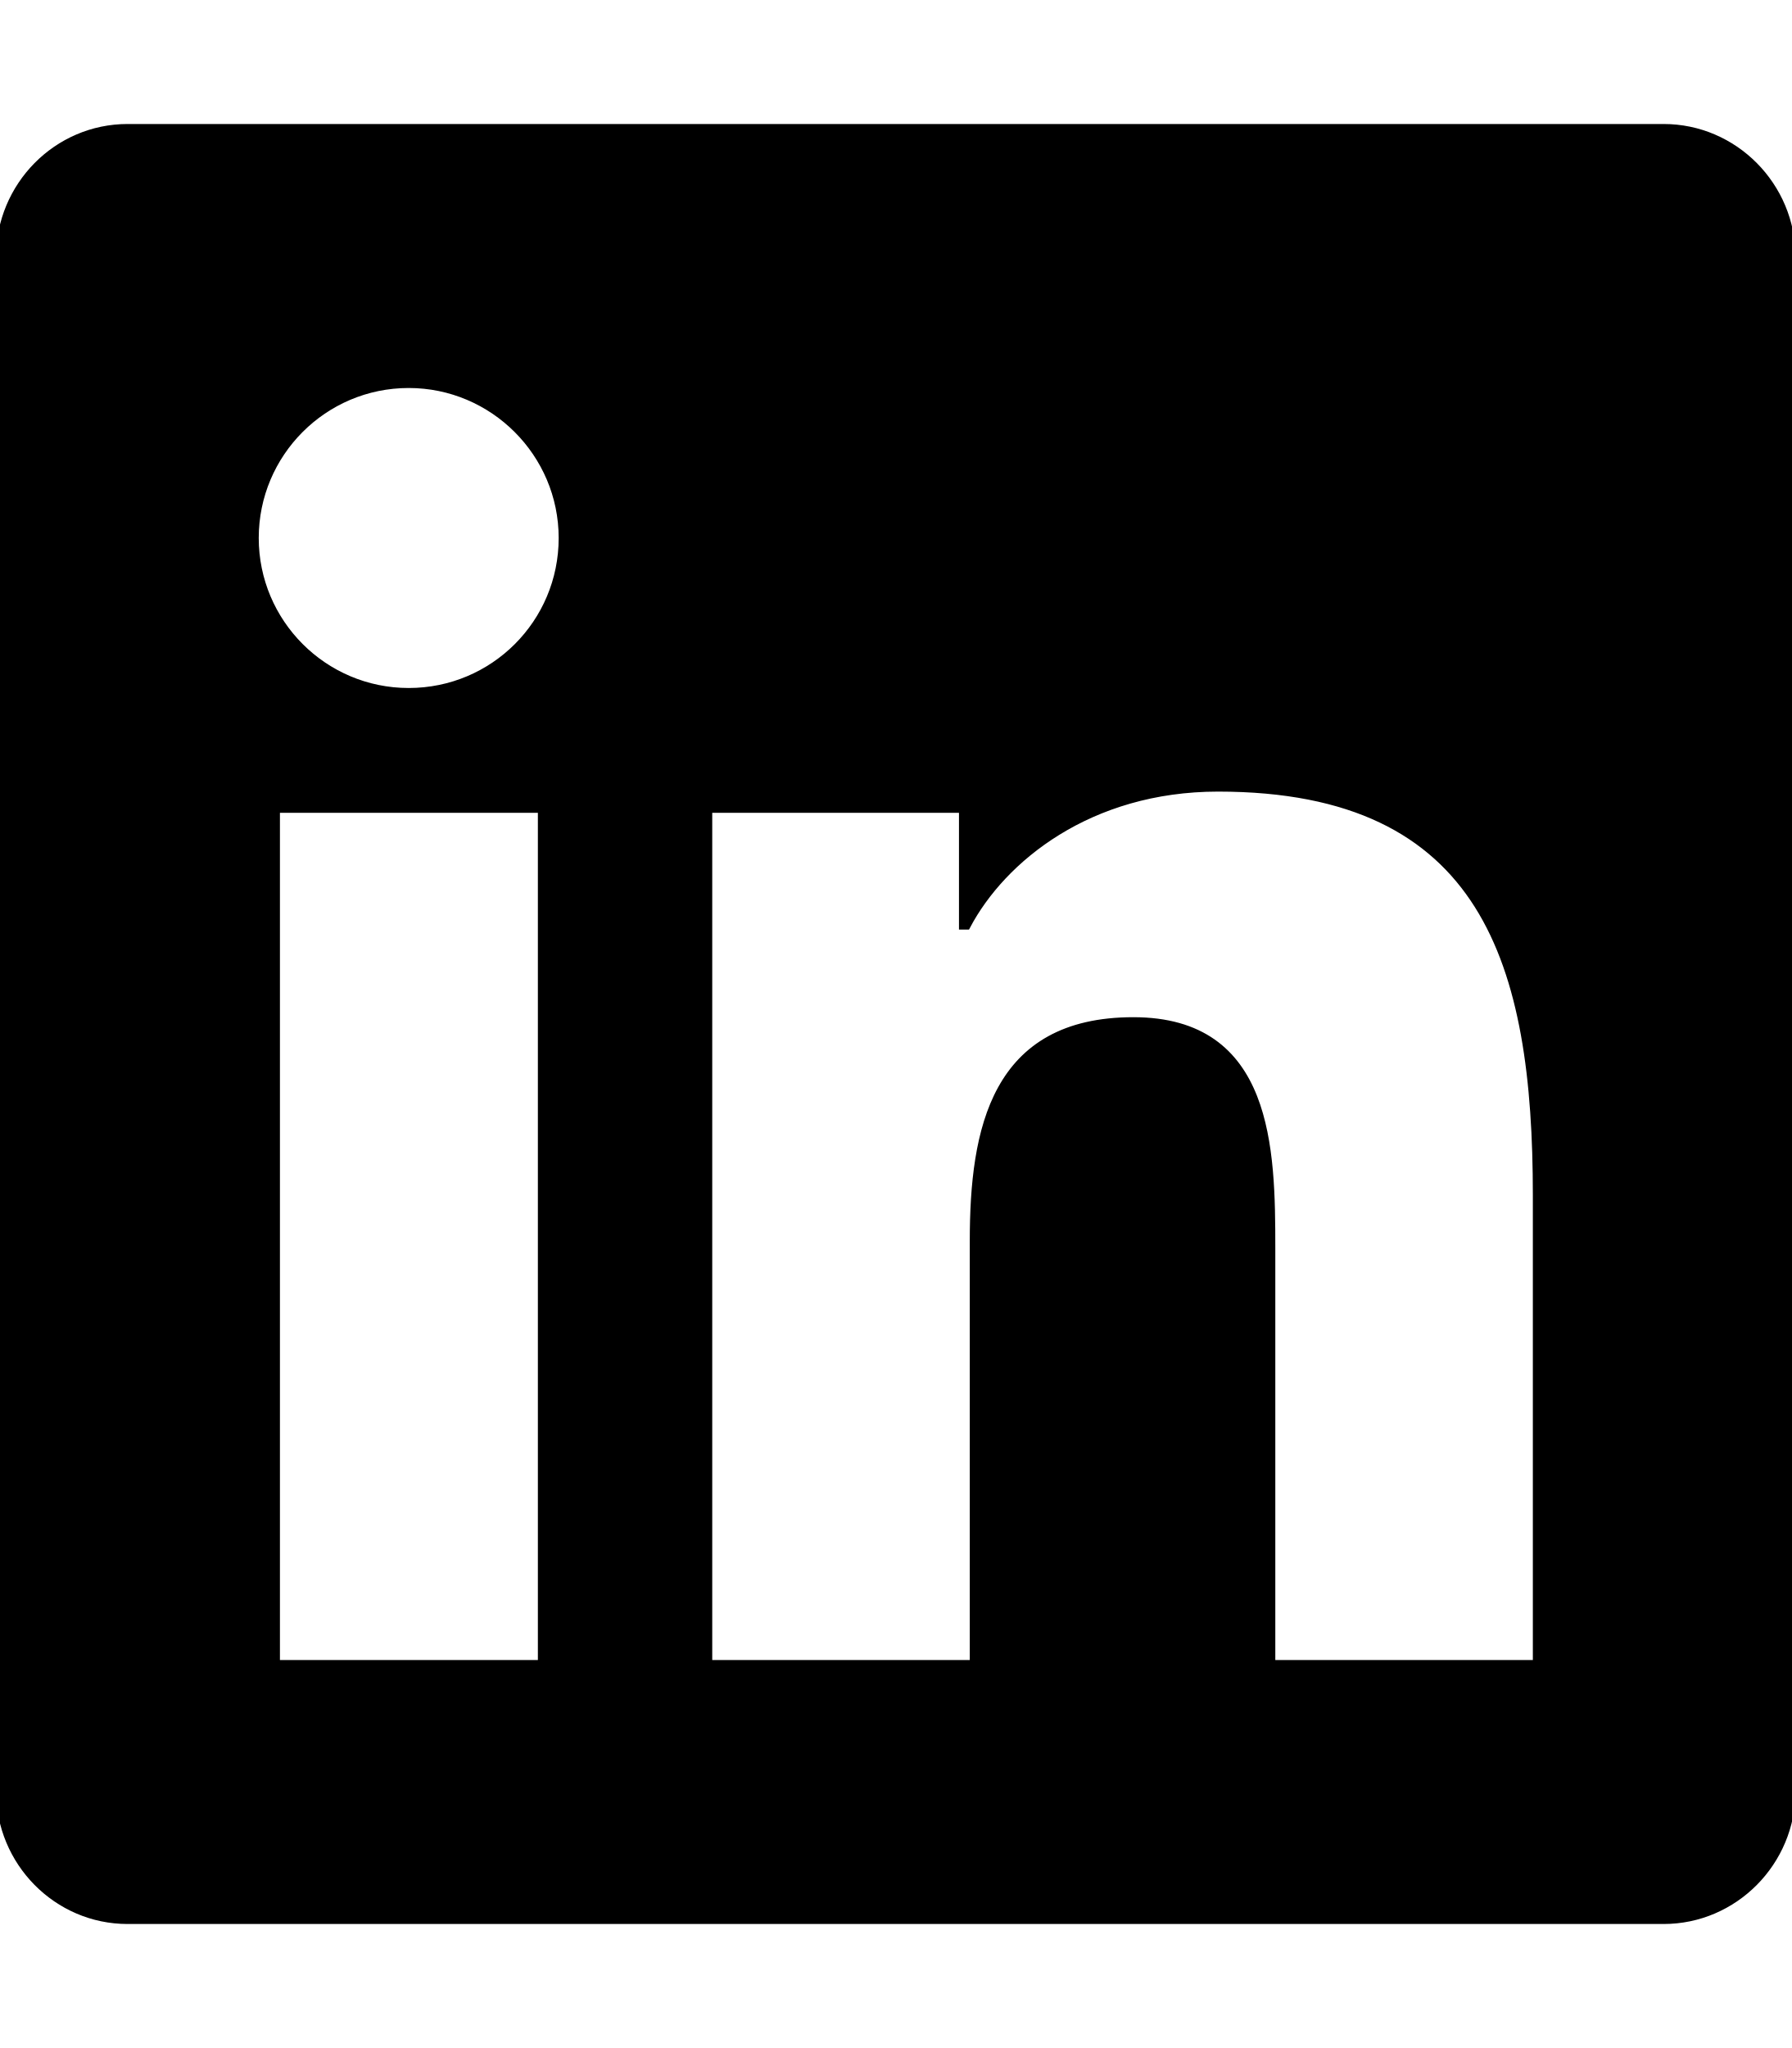
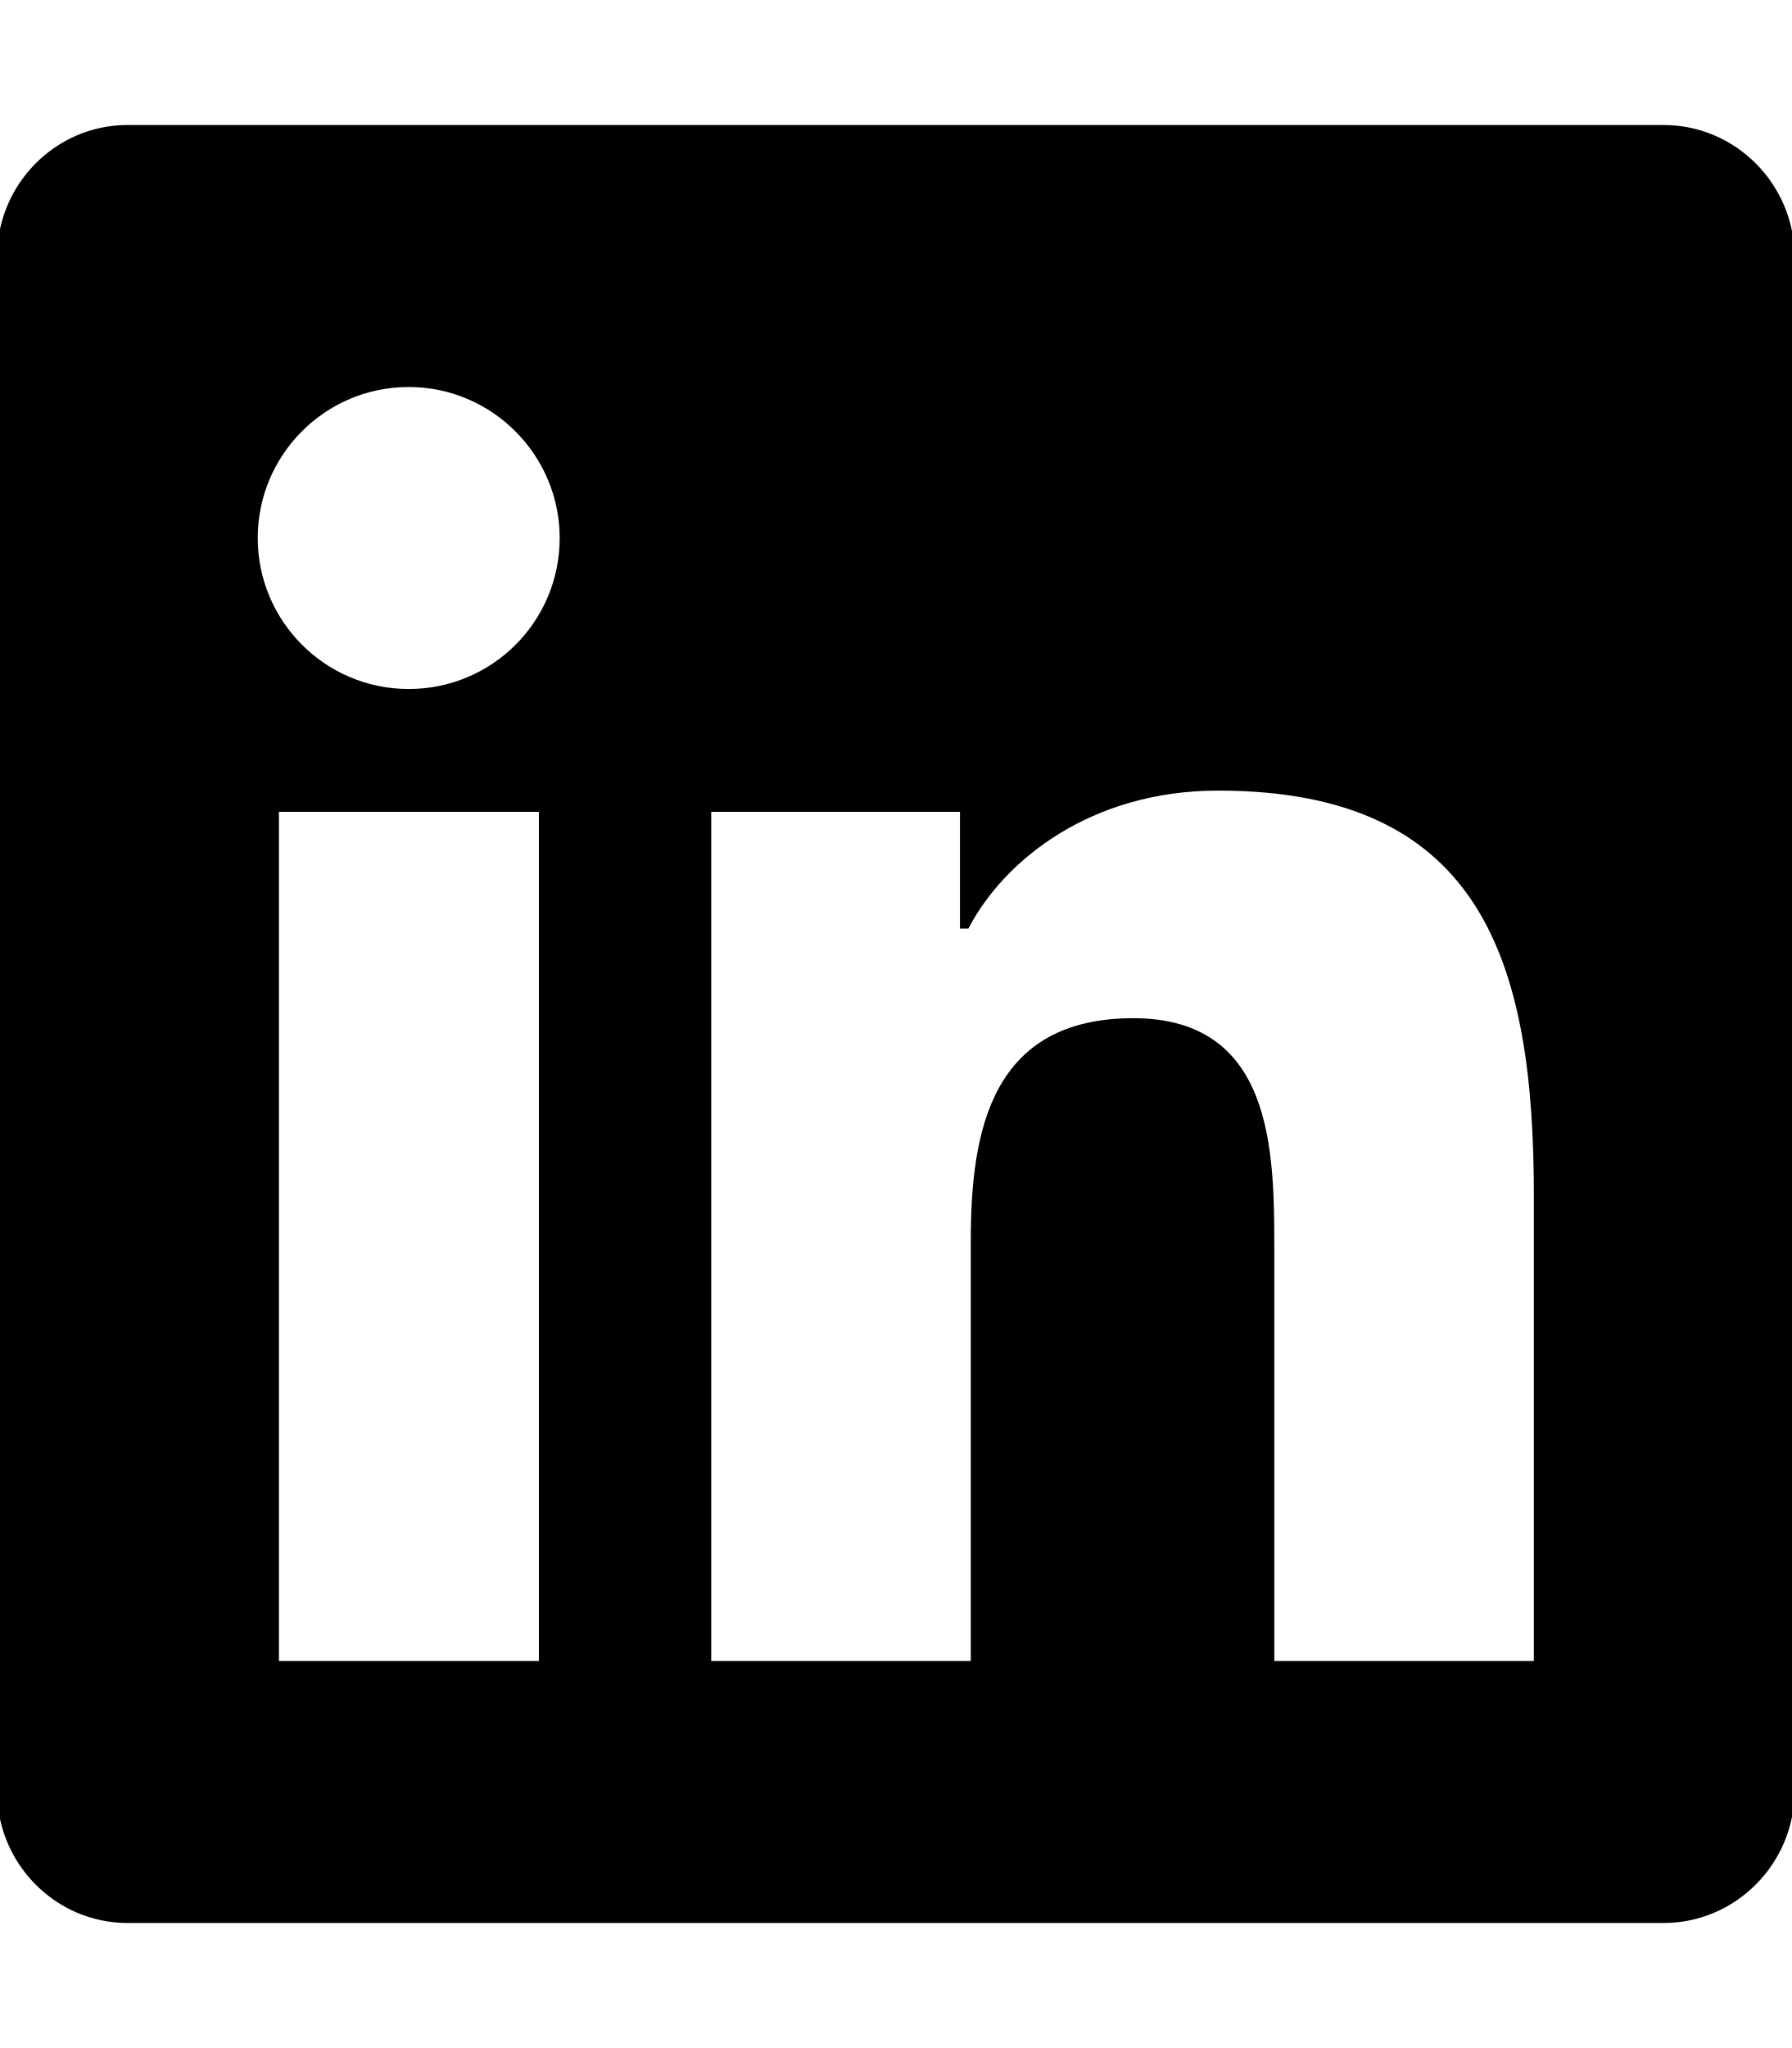
- <svg xmlns="http://www.w3.org/2000/svg" viewBox="0 0 448 512" fill="currentColor" stroke-width="2" stroke="currentColor">
+ <svg xmlns="http://www.w3.org/2000/svg" viewBox="0 0 448 512" fill="currentColor" stroke-width="1.5" stroke="currentColor">
  <path d="M416 32H31.9C14.3 32 0 46.5 0 64.3v383.4C0 465.5 14.3 480 31.9 480H416c17.6 0 32-14.5 32-32.3V64.3c0-17.8-14.4-32.3-32-32.3zM135.4 416H69V202.2h66.5V416zm-33.2-243c-21.3 0-38.5-17.3-38.5-38.5S80.9 96 102.2 96c21.2 0 38.5 17.3 38.5 38.5 0 21.3-17.2 38.5-38.5 38.5zm282.1 243h-66.4V312c0-24.8-.5-56.7-34.5-56.7-34.6 0-39.9 27-39.9 54.9V416h-66.4V202.2h63.7v29.2h.9c8.9-16.8 30.6-34.5 62.9-34.5 67.2 0 79.7 44.3 79.7 101.9V416z" />
</svg>
